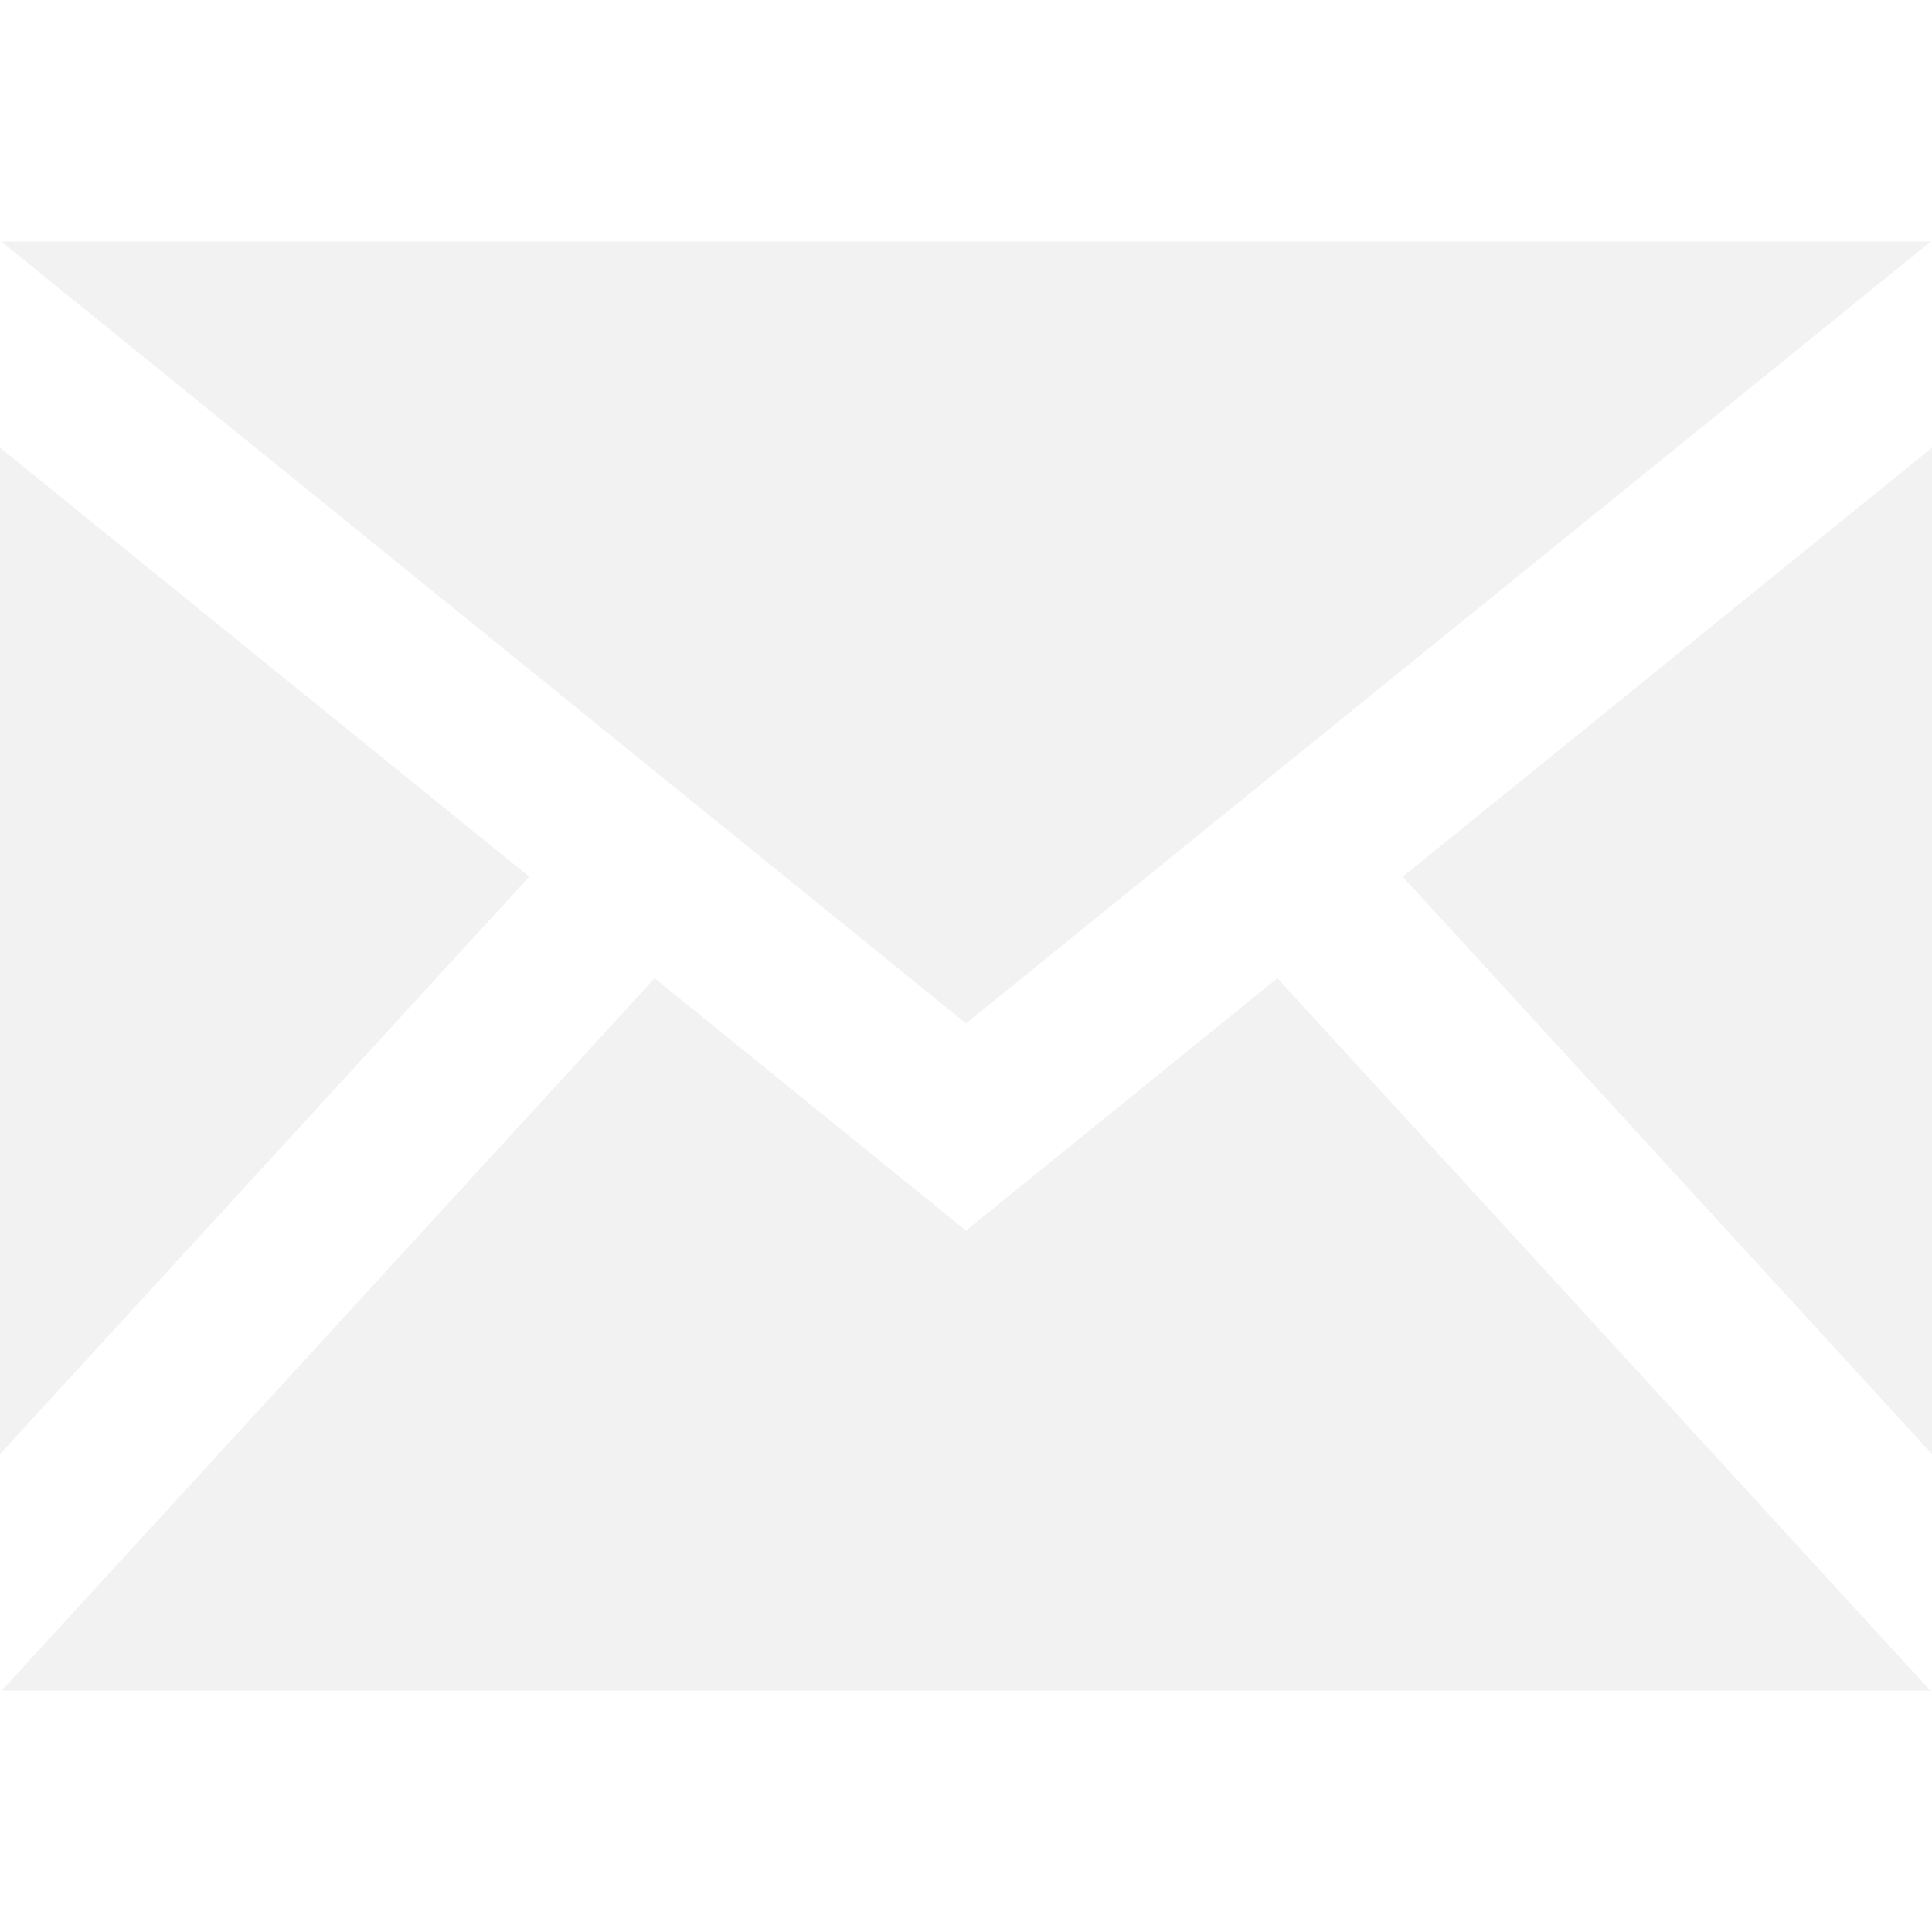
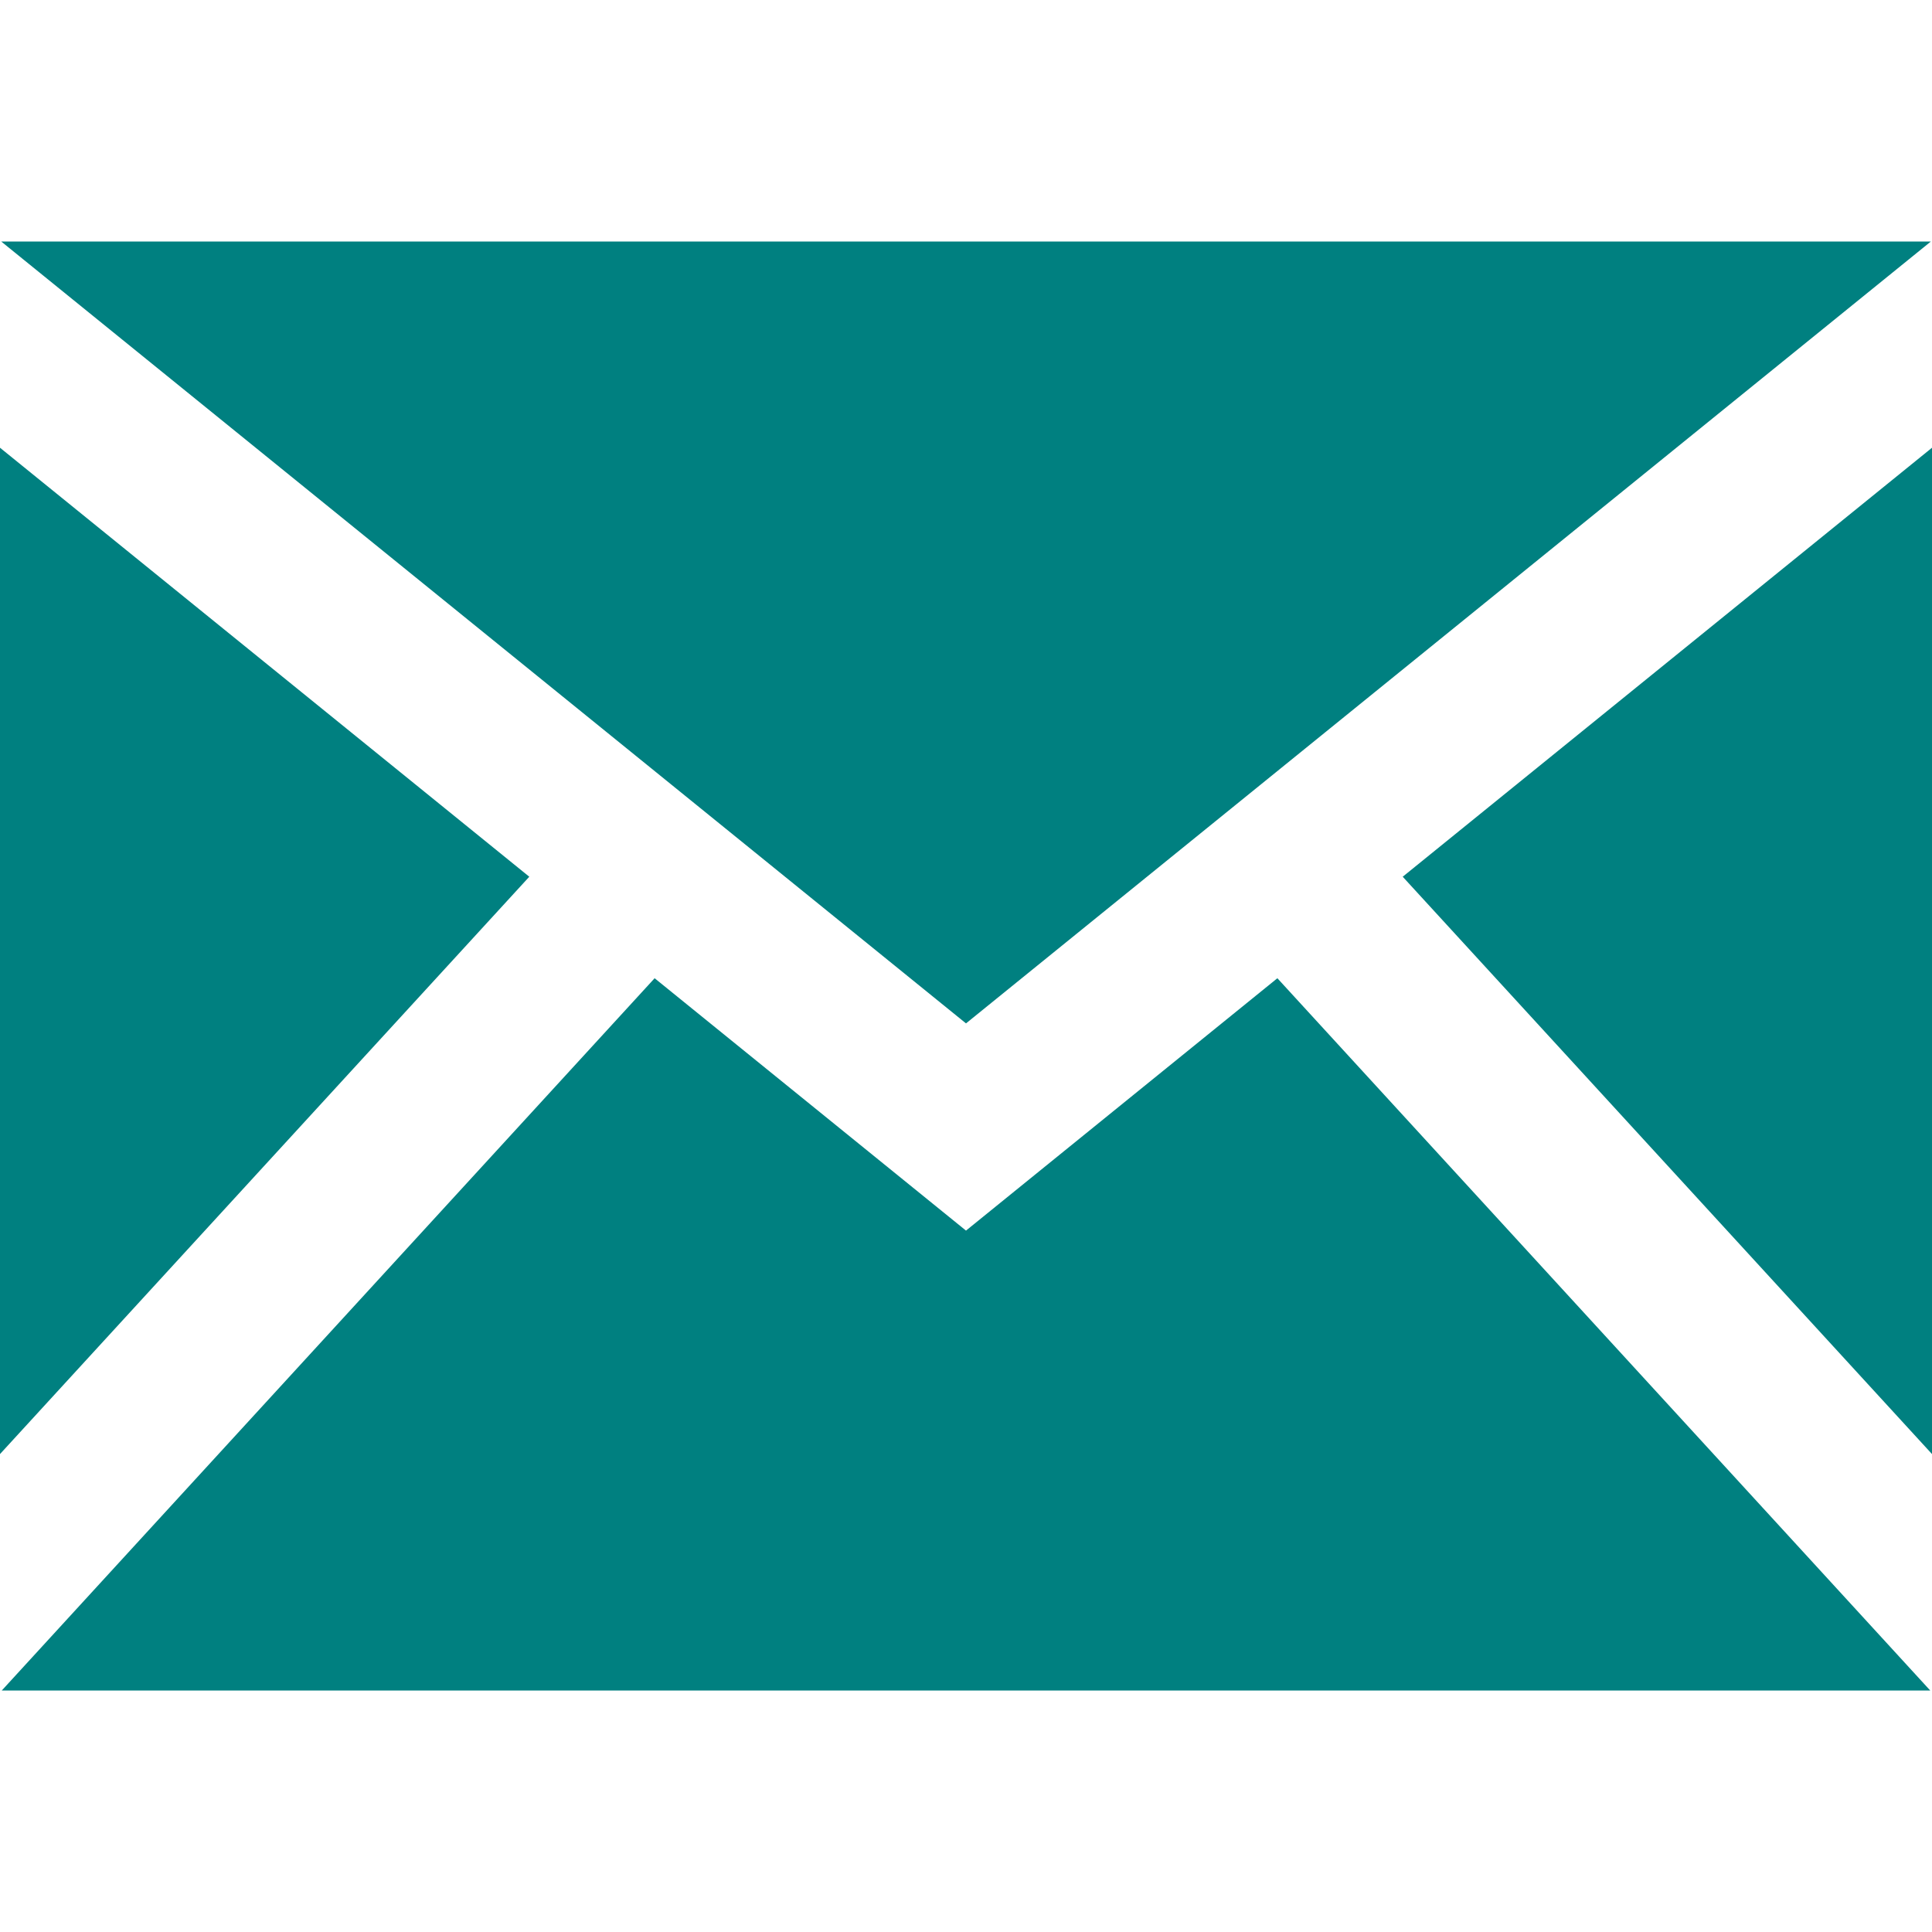
<svg xmlns="http://www.w3.org/2000/svg" width="24" height="24" viewBox="0 0 24 24">
-   <path fill="#f2f2f2" d="M12 12.713l-11.985-9.713h23.971l-11.986 9.713zm-5.425-1.822l-6.575-5.329v12.501l6.575-7.172zm10.85 0l6.575 7.172v-12.501l-6.575 5.329zm-1.557 1.261l-3.868 3.135-3.868-3.135-8.11 8.848h23.956l-8.11-8.848z" />
+   <path fill="#008080" d="M12 12.713l-11.985-9.713h23.971l-11.986 9.713zm-5.425-1.822l-6.575-5.329v12.501l6.575-7.172zm10.85 0l6.575 7.172v-12.501l-6.575 5.329zm-1.557 1.261l-3.868 3.135-3.868-3.135-8.11 8.848h23.956l-8.11-8.848z" />
</svg>
